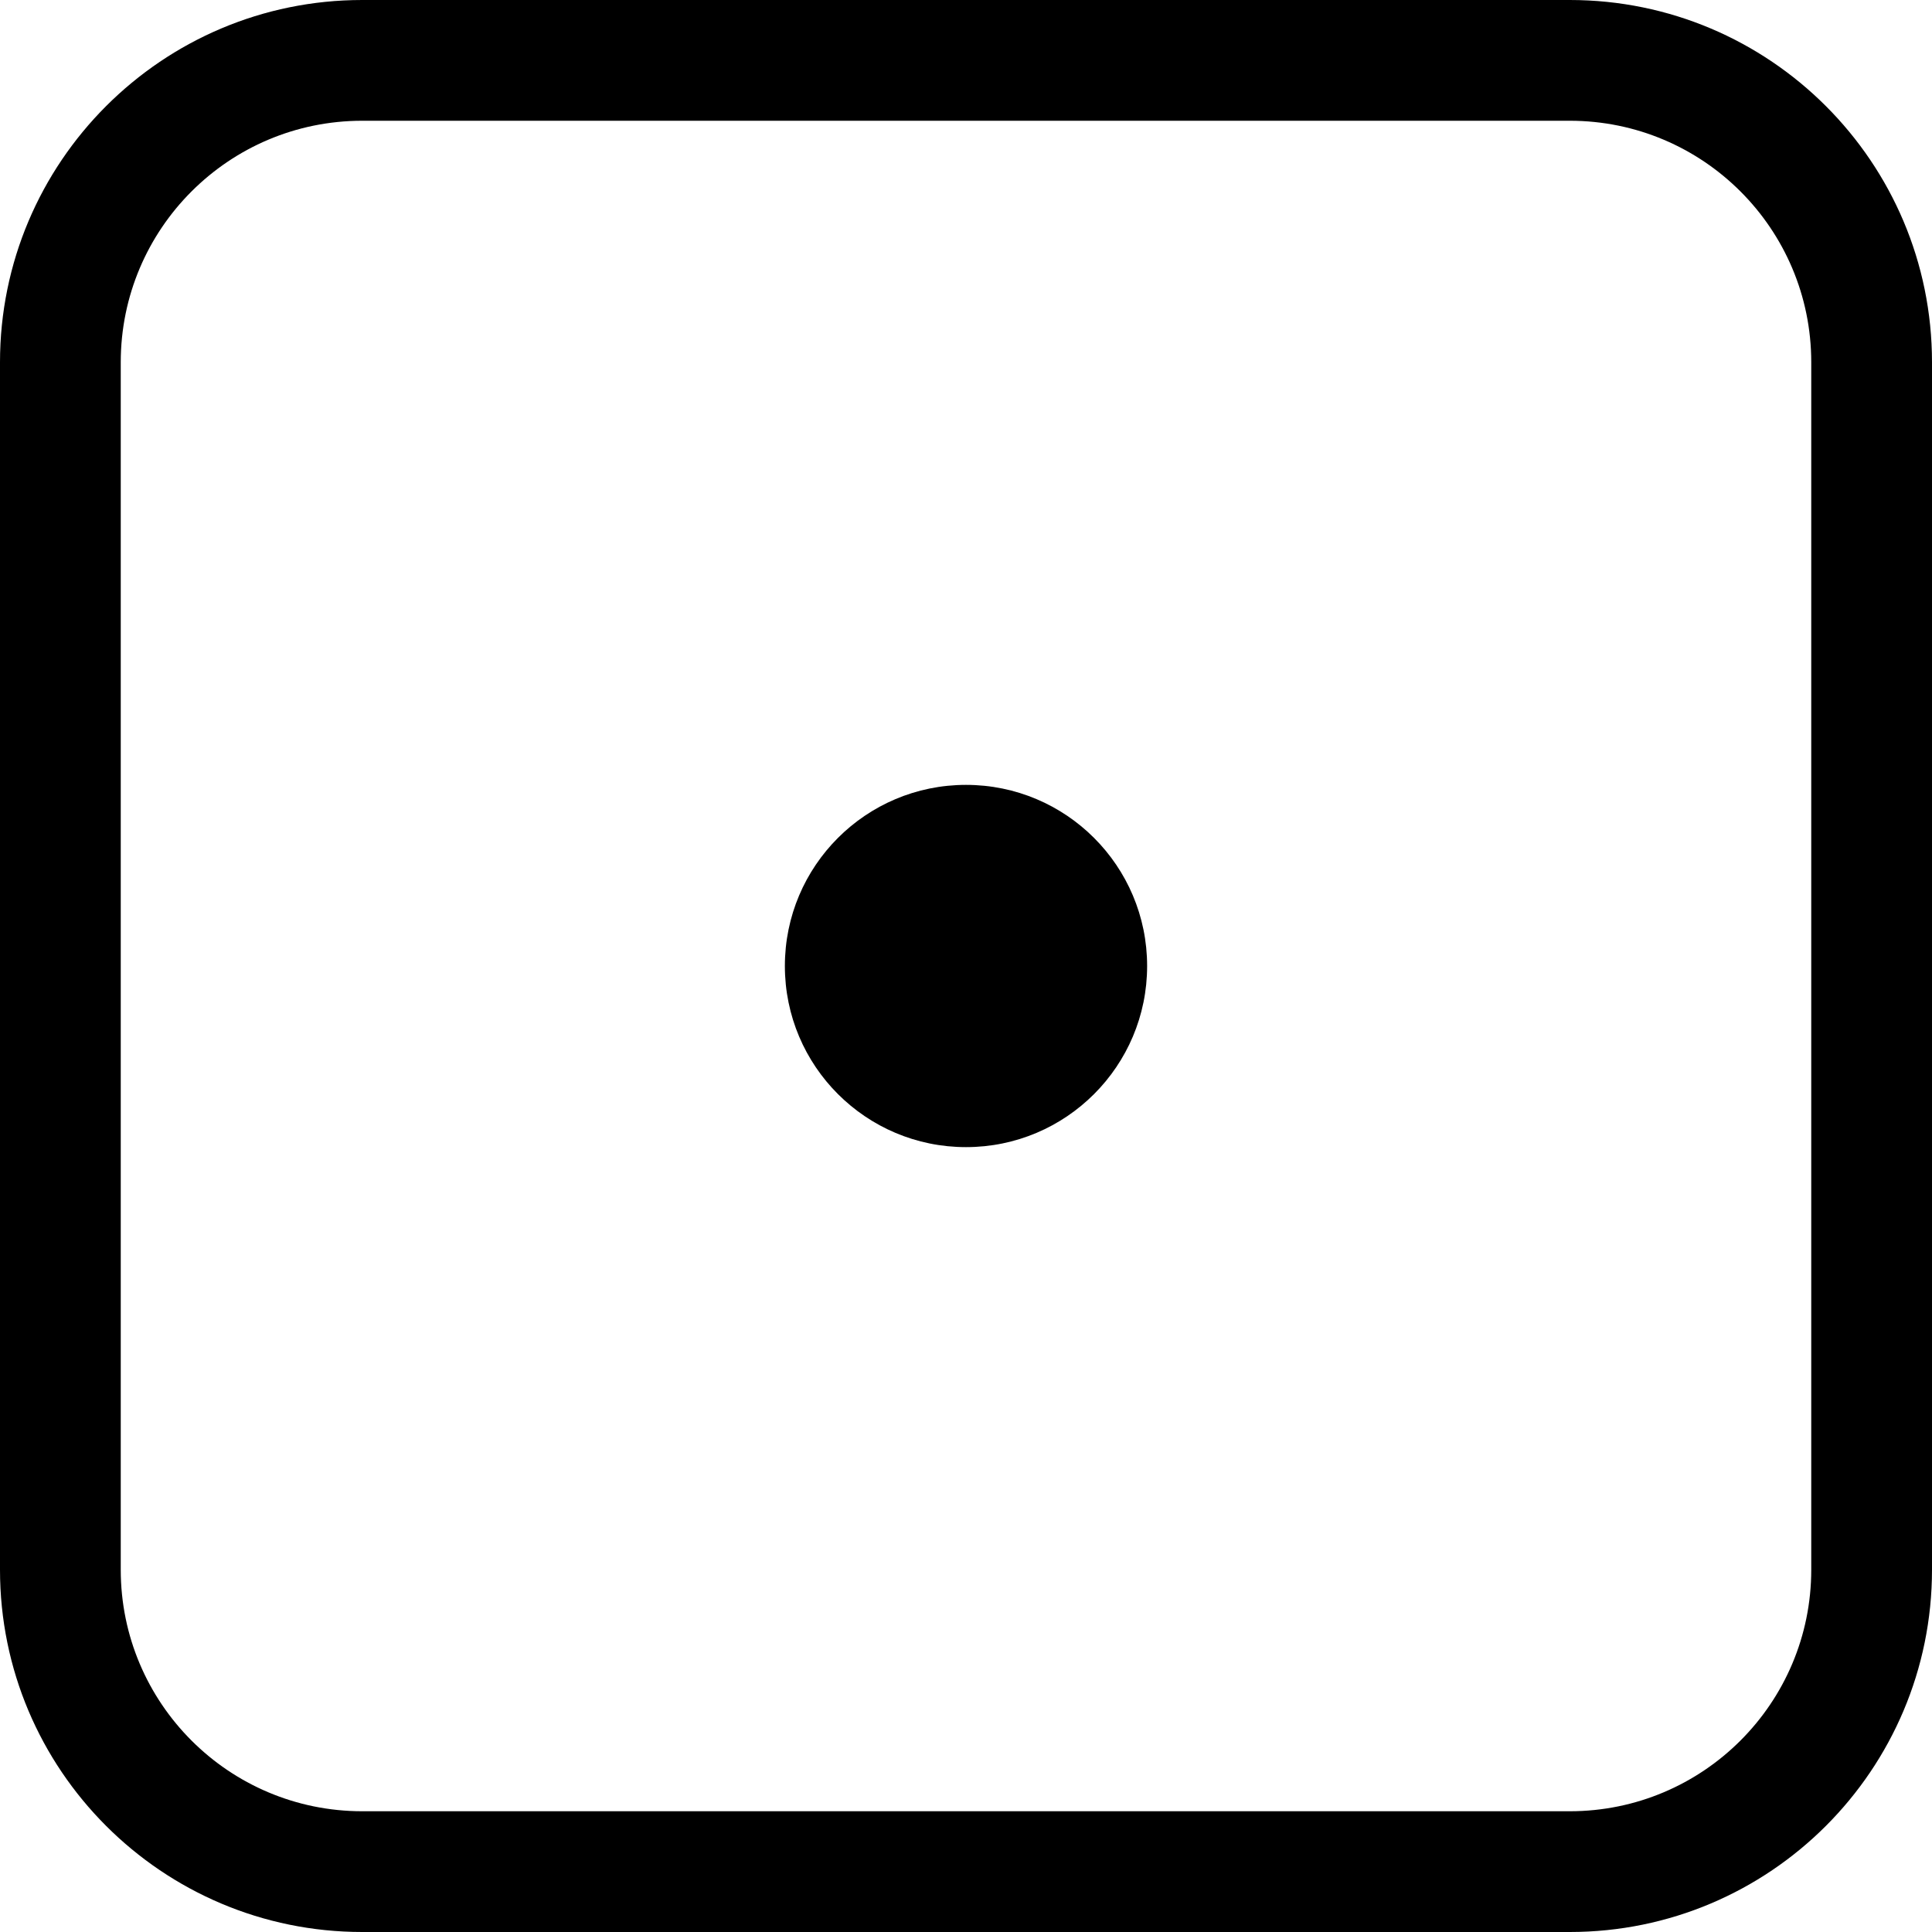
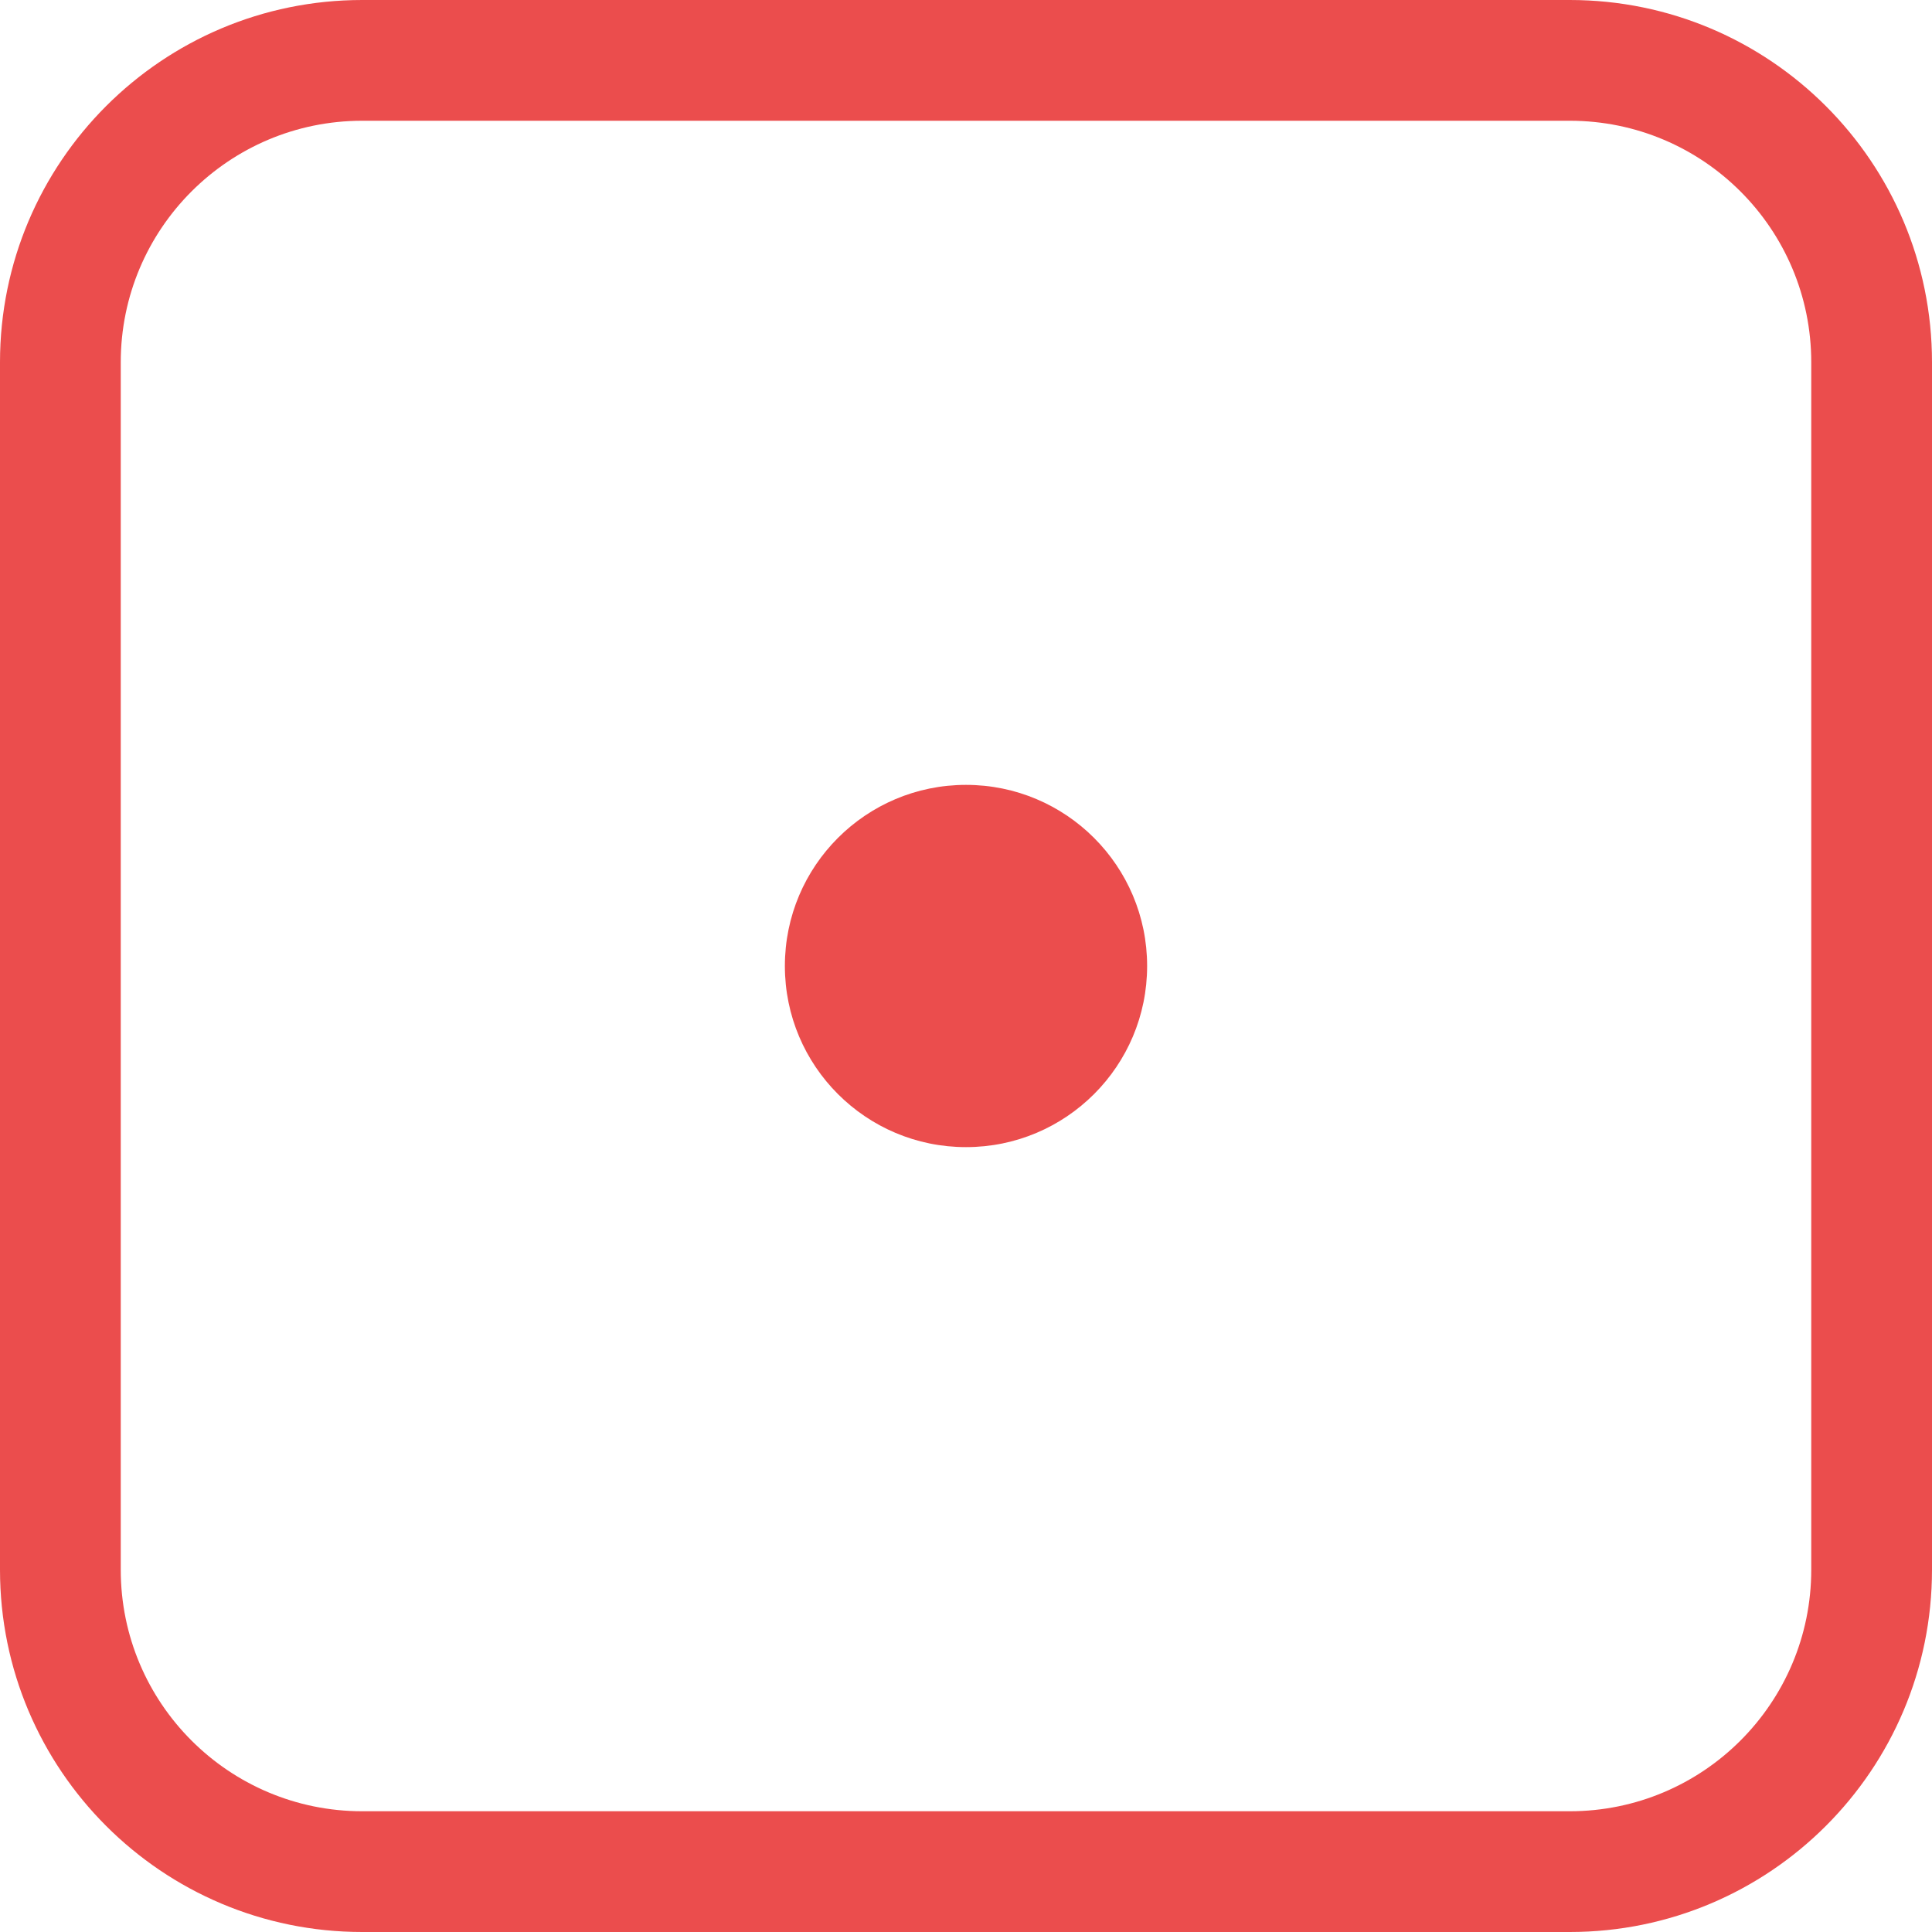
- <svg xmlns="http://www.w3.org/2000/svg" width="16" height="16" fill="currentColor" class="bi bi-dice-1" viewBox="0 0 16 16">
+ <svg xmlns="http://www.w3.org/2000/svg" width="16" height="16" fill="#EB4D4D" class="bi bi-dice-1" viewBox="0 0 16 16">
  <circle cx="8" cy="8" r="1.5" />
  <path d="M13 1a2 2 0 0 1 2 2v10a2 2 0 0 1-2 2H3a2 2 0 0 1-2-2V3a2 2 0 0 1 2-2h10zM3 0a3 3 0 0 0-3 3v10a3 3 0 0 0 3 3h10a3 3 0 0 0 3-3V3a3 3 0 0 0-3-3H3z" />
</svg>
